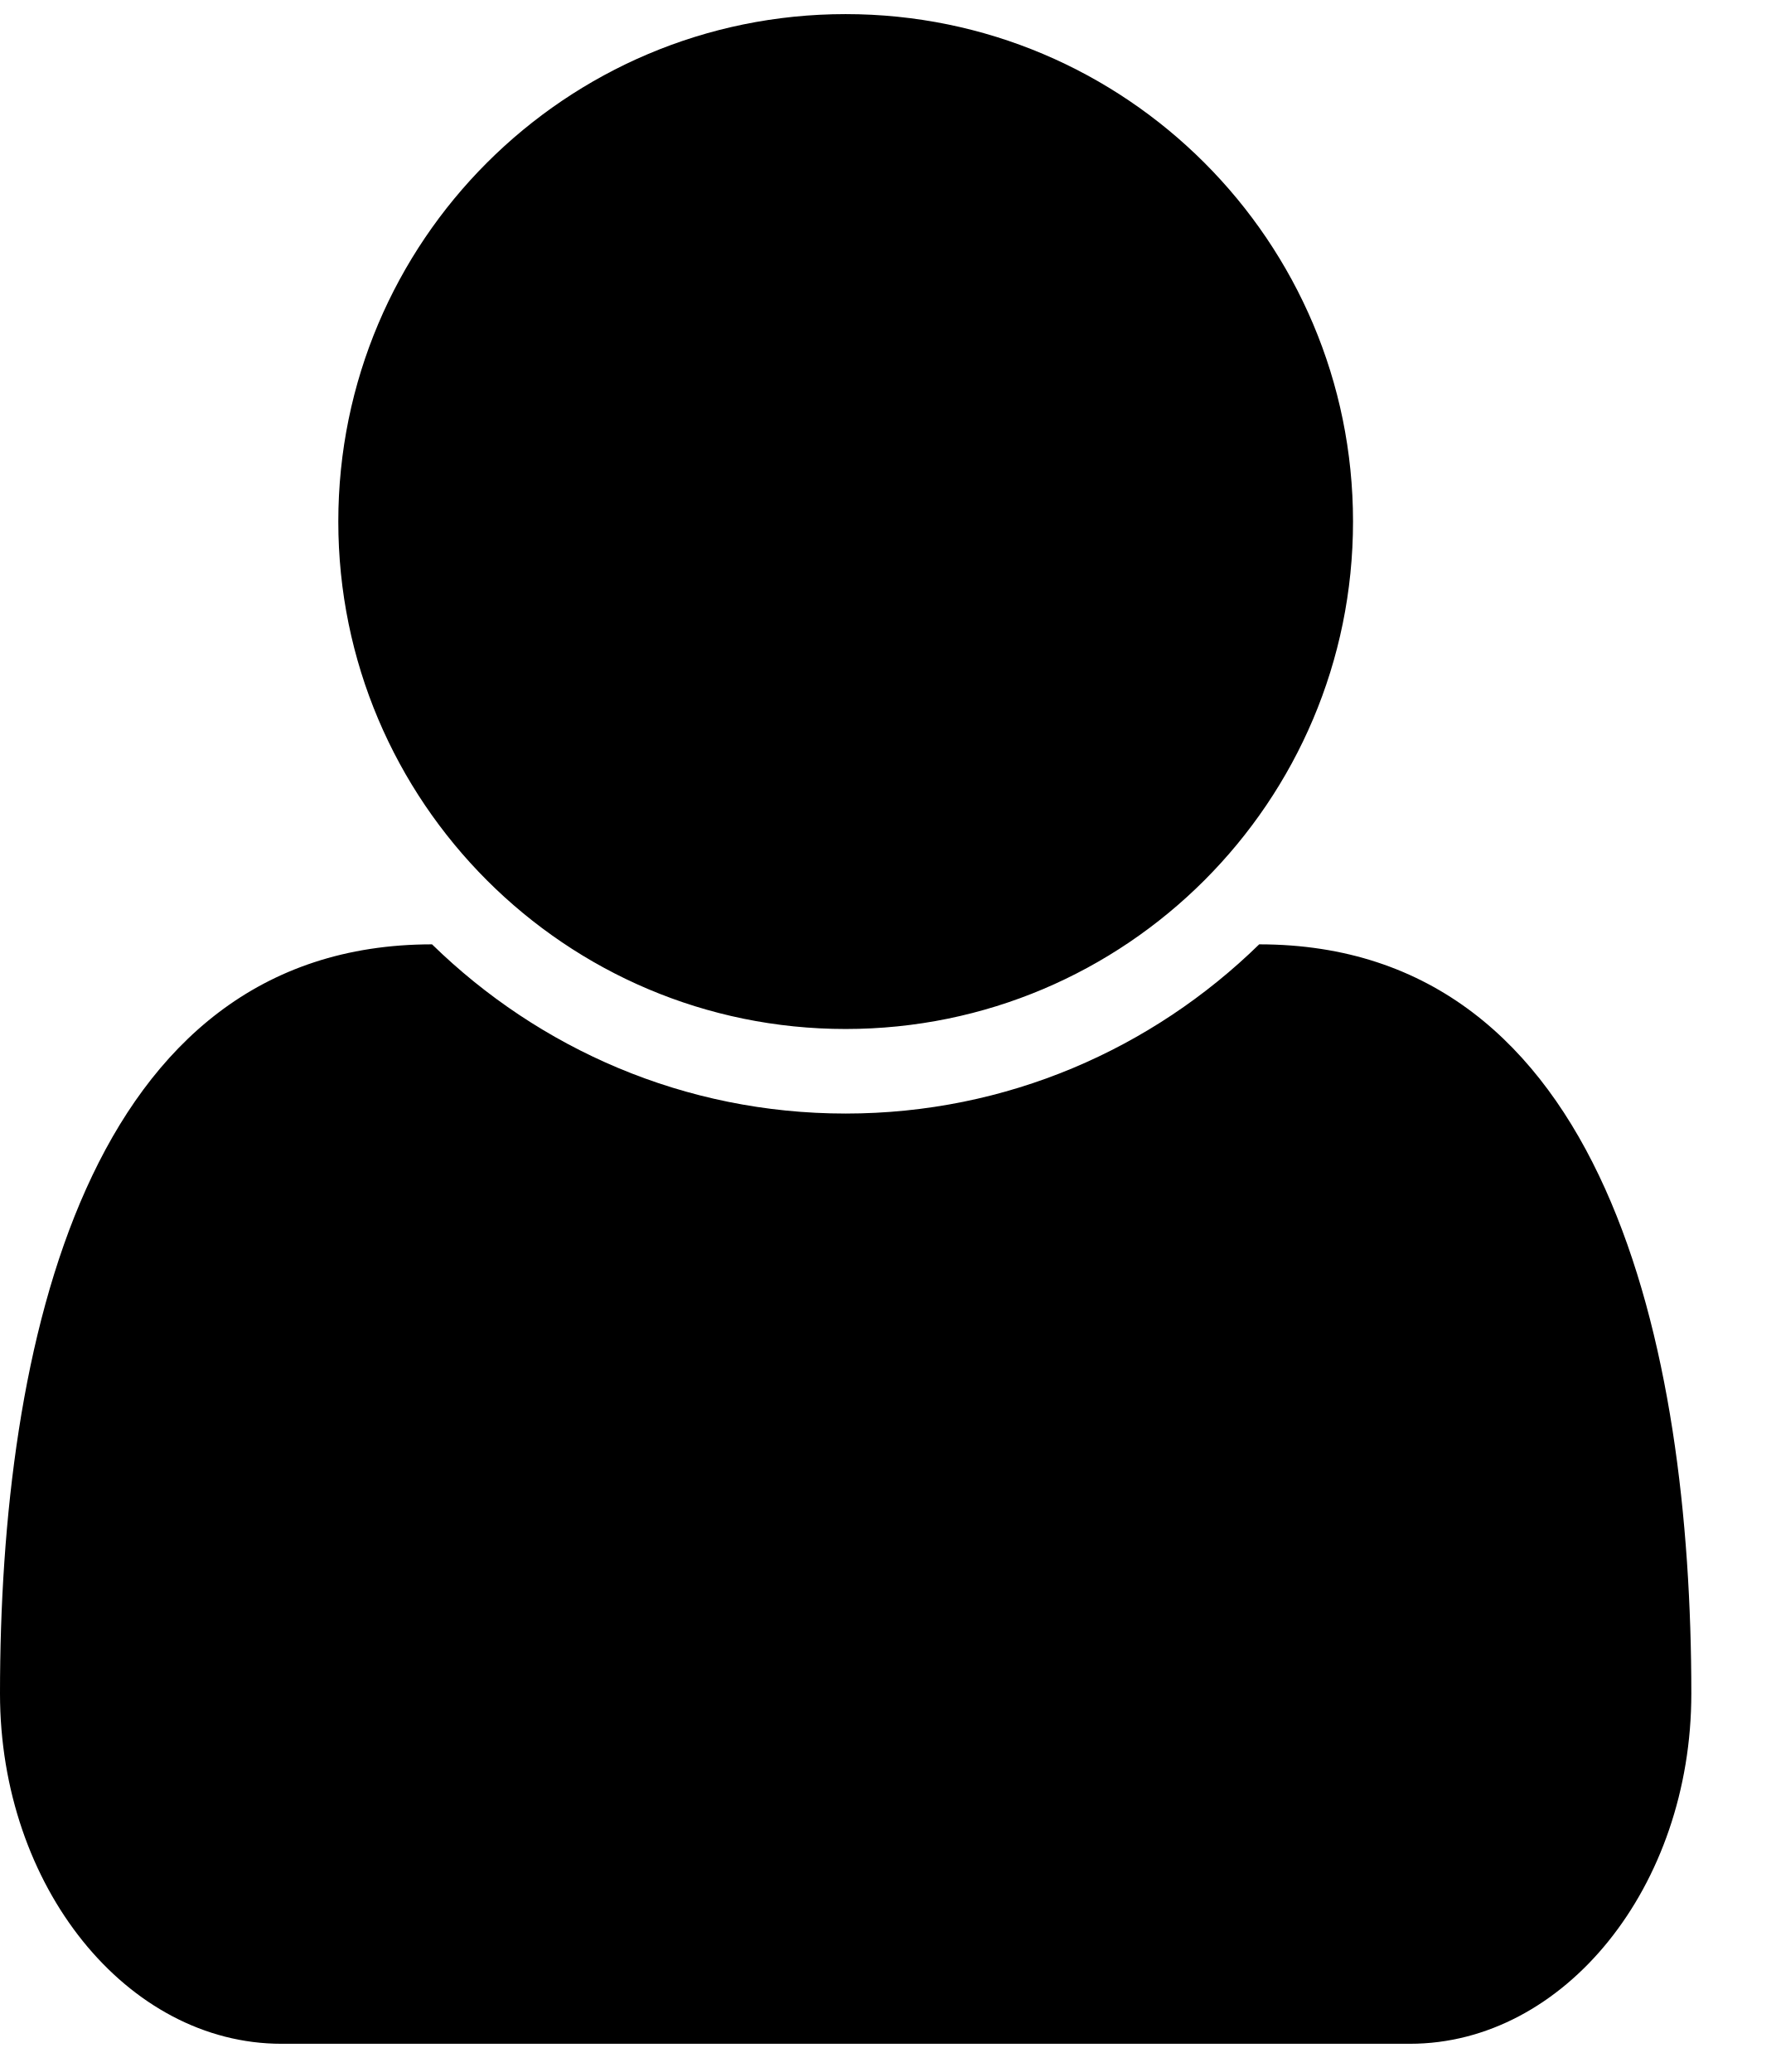
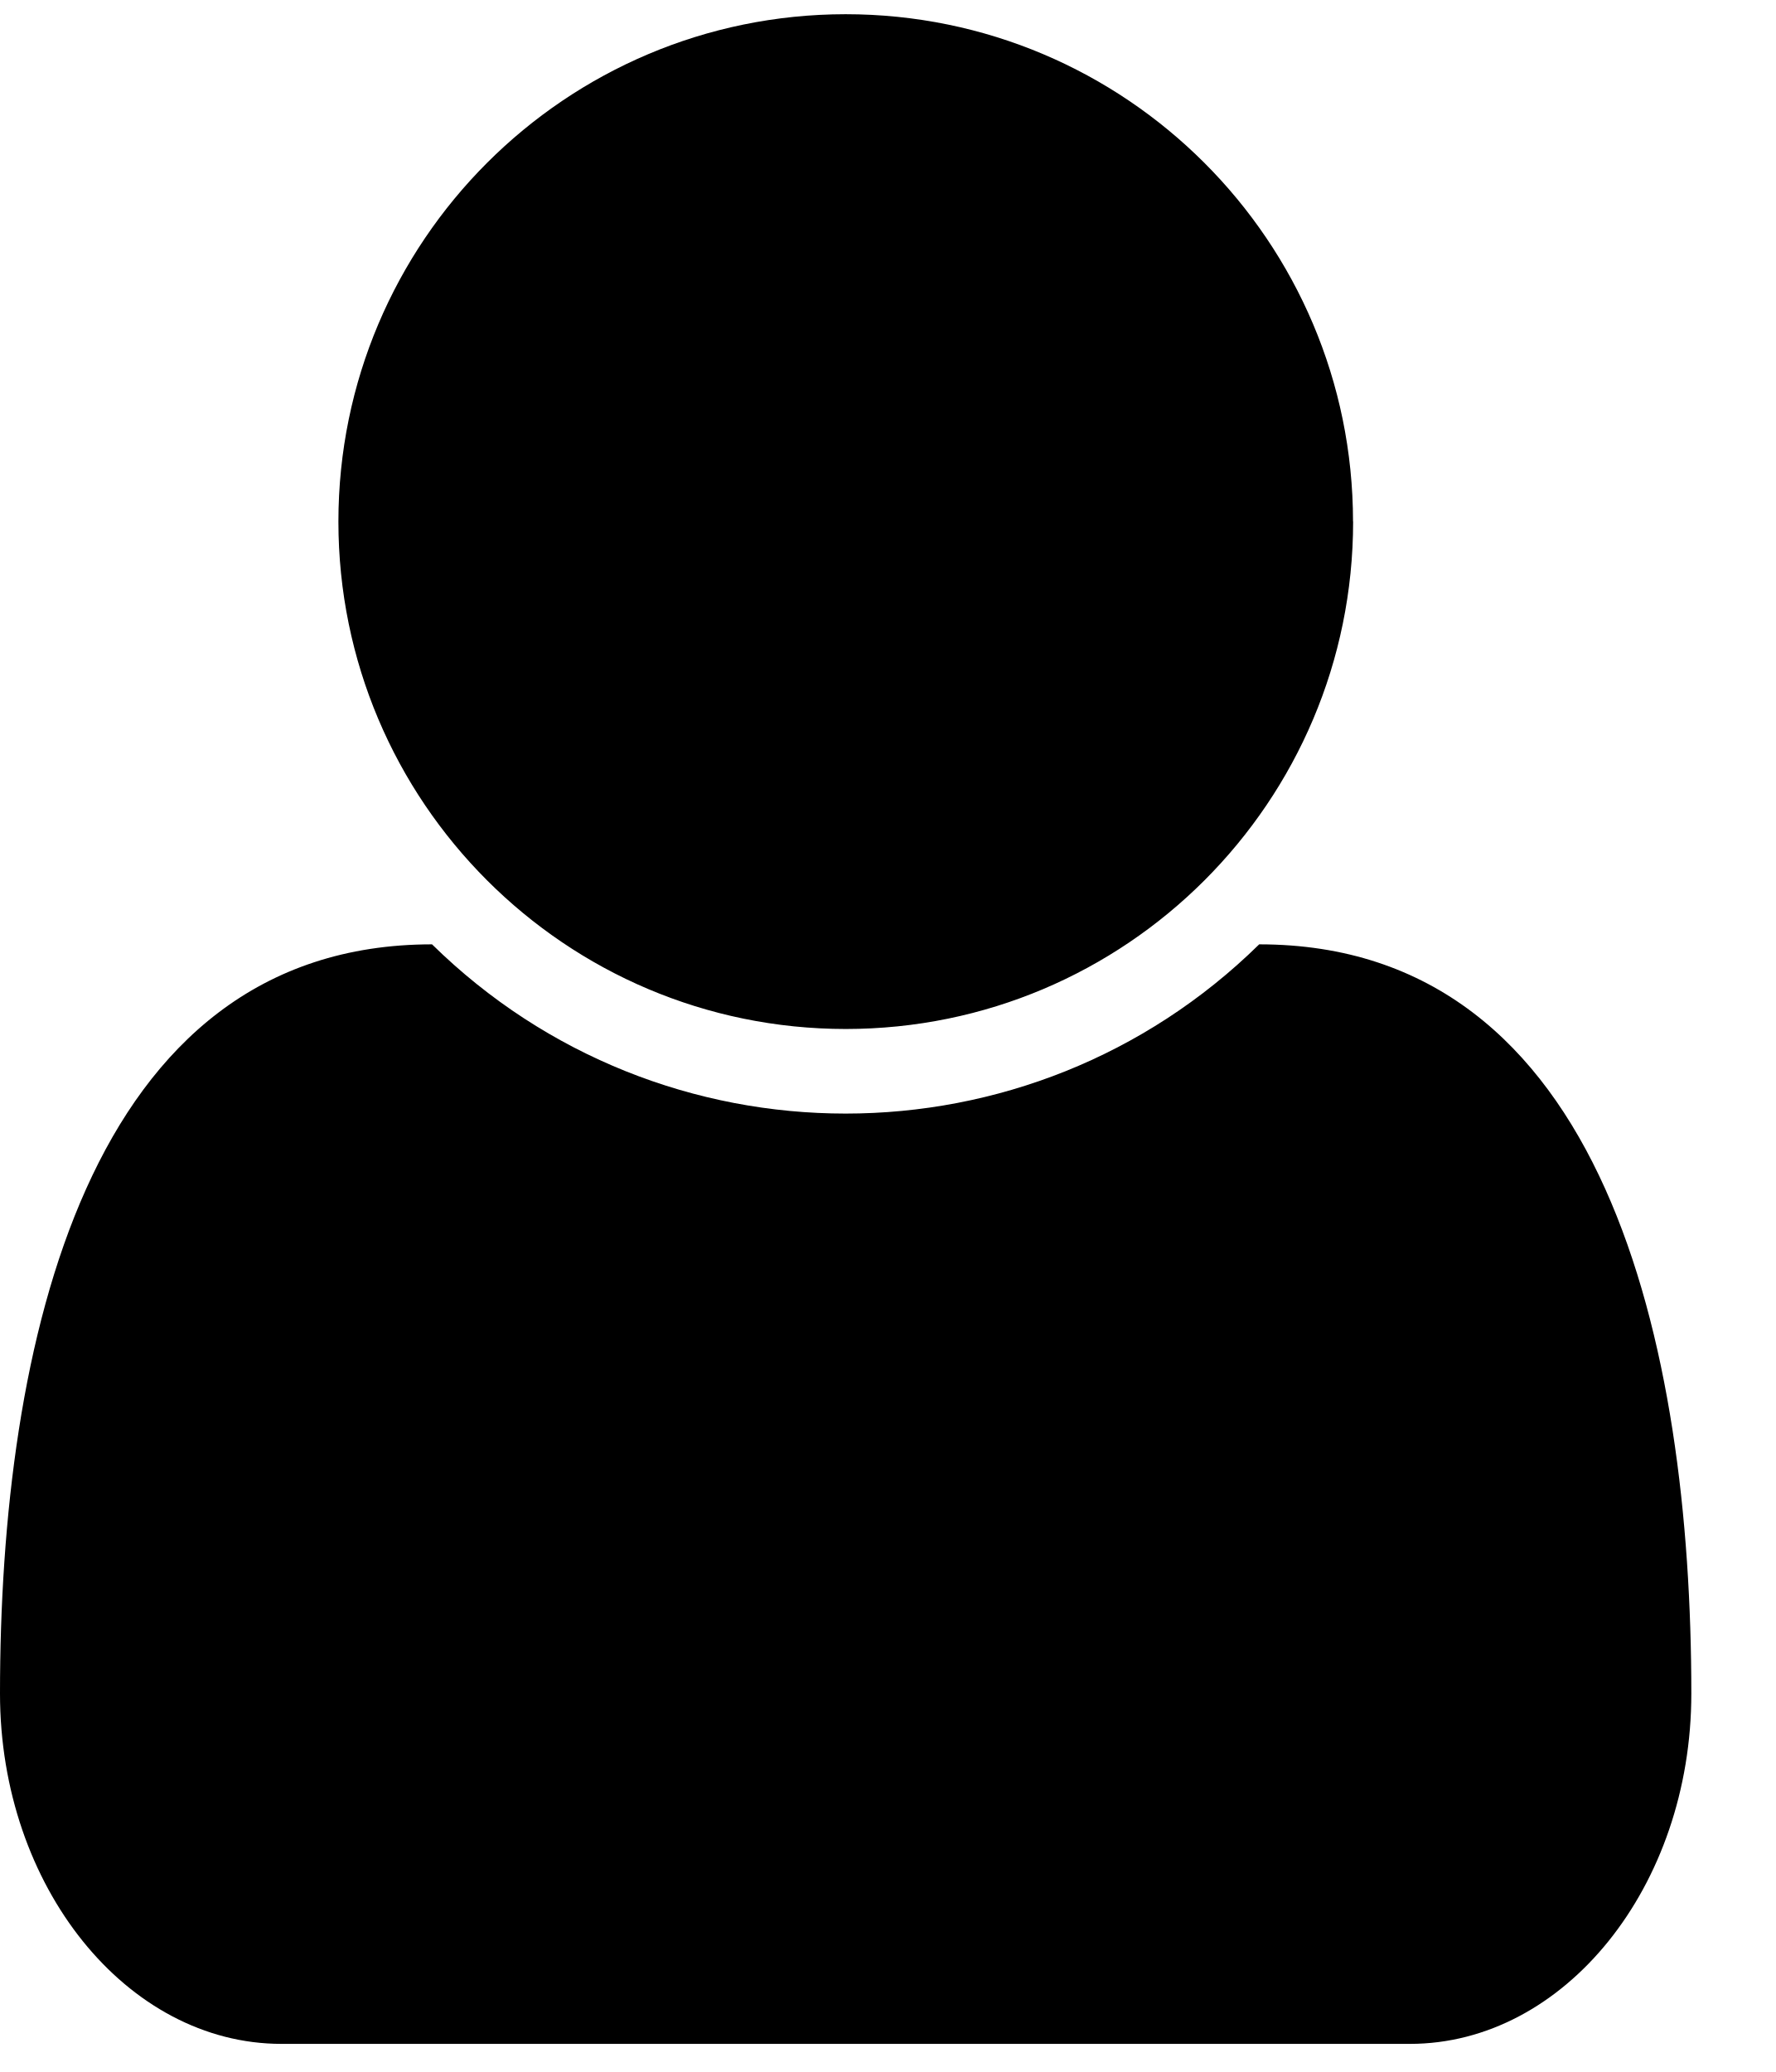
<svg xmlns="http://www.w3.org/2000/svg" width="18" height="21" viewBox="0 0 18 21" fill="none">
-   <path d="M17.143 17.165C17.143 13.643 16.272 9.571 12.763 9.571C11.679 10.63 10.205 11.286 8.571 11.286C6.938 11.286 5.464 10.63 4.379 9.571C0.871 9.571 0 13.643 0 17.165C0 19.12 1.286 20.714 2.853 20.714H14.29C15.857 20.714 17.143 19.12 17.143 17.165ZM13.714 5.286C13.714 2.446 11.411 0.143 8.571 0.143C5.732 0.143 3.429 2.446 3.429 5.286C3.429 8.125 5.732 10.429 8.571 10.429C11.411 10.429 13.714 8.125 13.714 5.286Z" fill="black" />
+   <path d="M17.143 17.165c0-3.522-.87-7.594-4.38-7.594a5.98 5.98 0 01-8.384 0C.871 9.571 0 13.643 0 17.165c0 1.956 1.286 3.55 2.853 3.55H14.29c1.567 0 2.853-1.595 2.853-3.55zm-3.429-11.88A5.144 5.144 0 008.571.144 5.144 5.144 0 003.43 5.286a5.144 5.144 0 005.142 5.143 5.144 5.144 0 005.143-5.143z" fill="#000" />
</svg>
